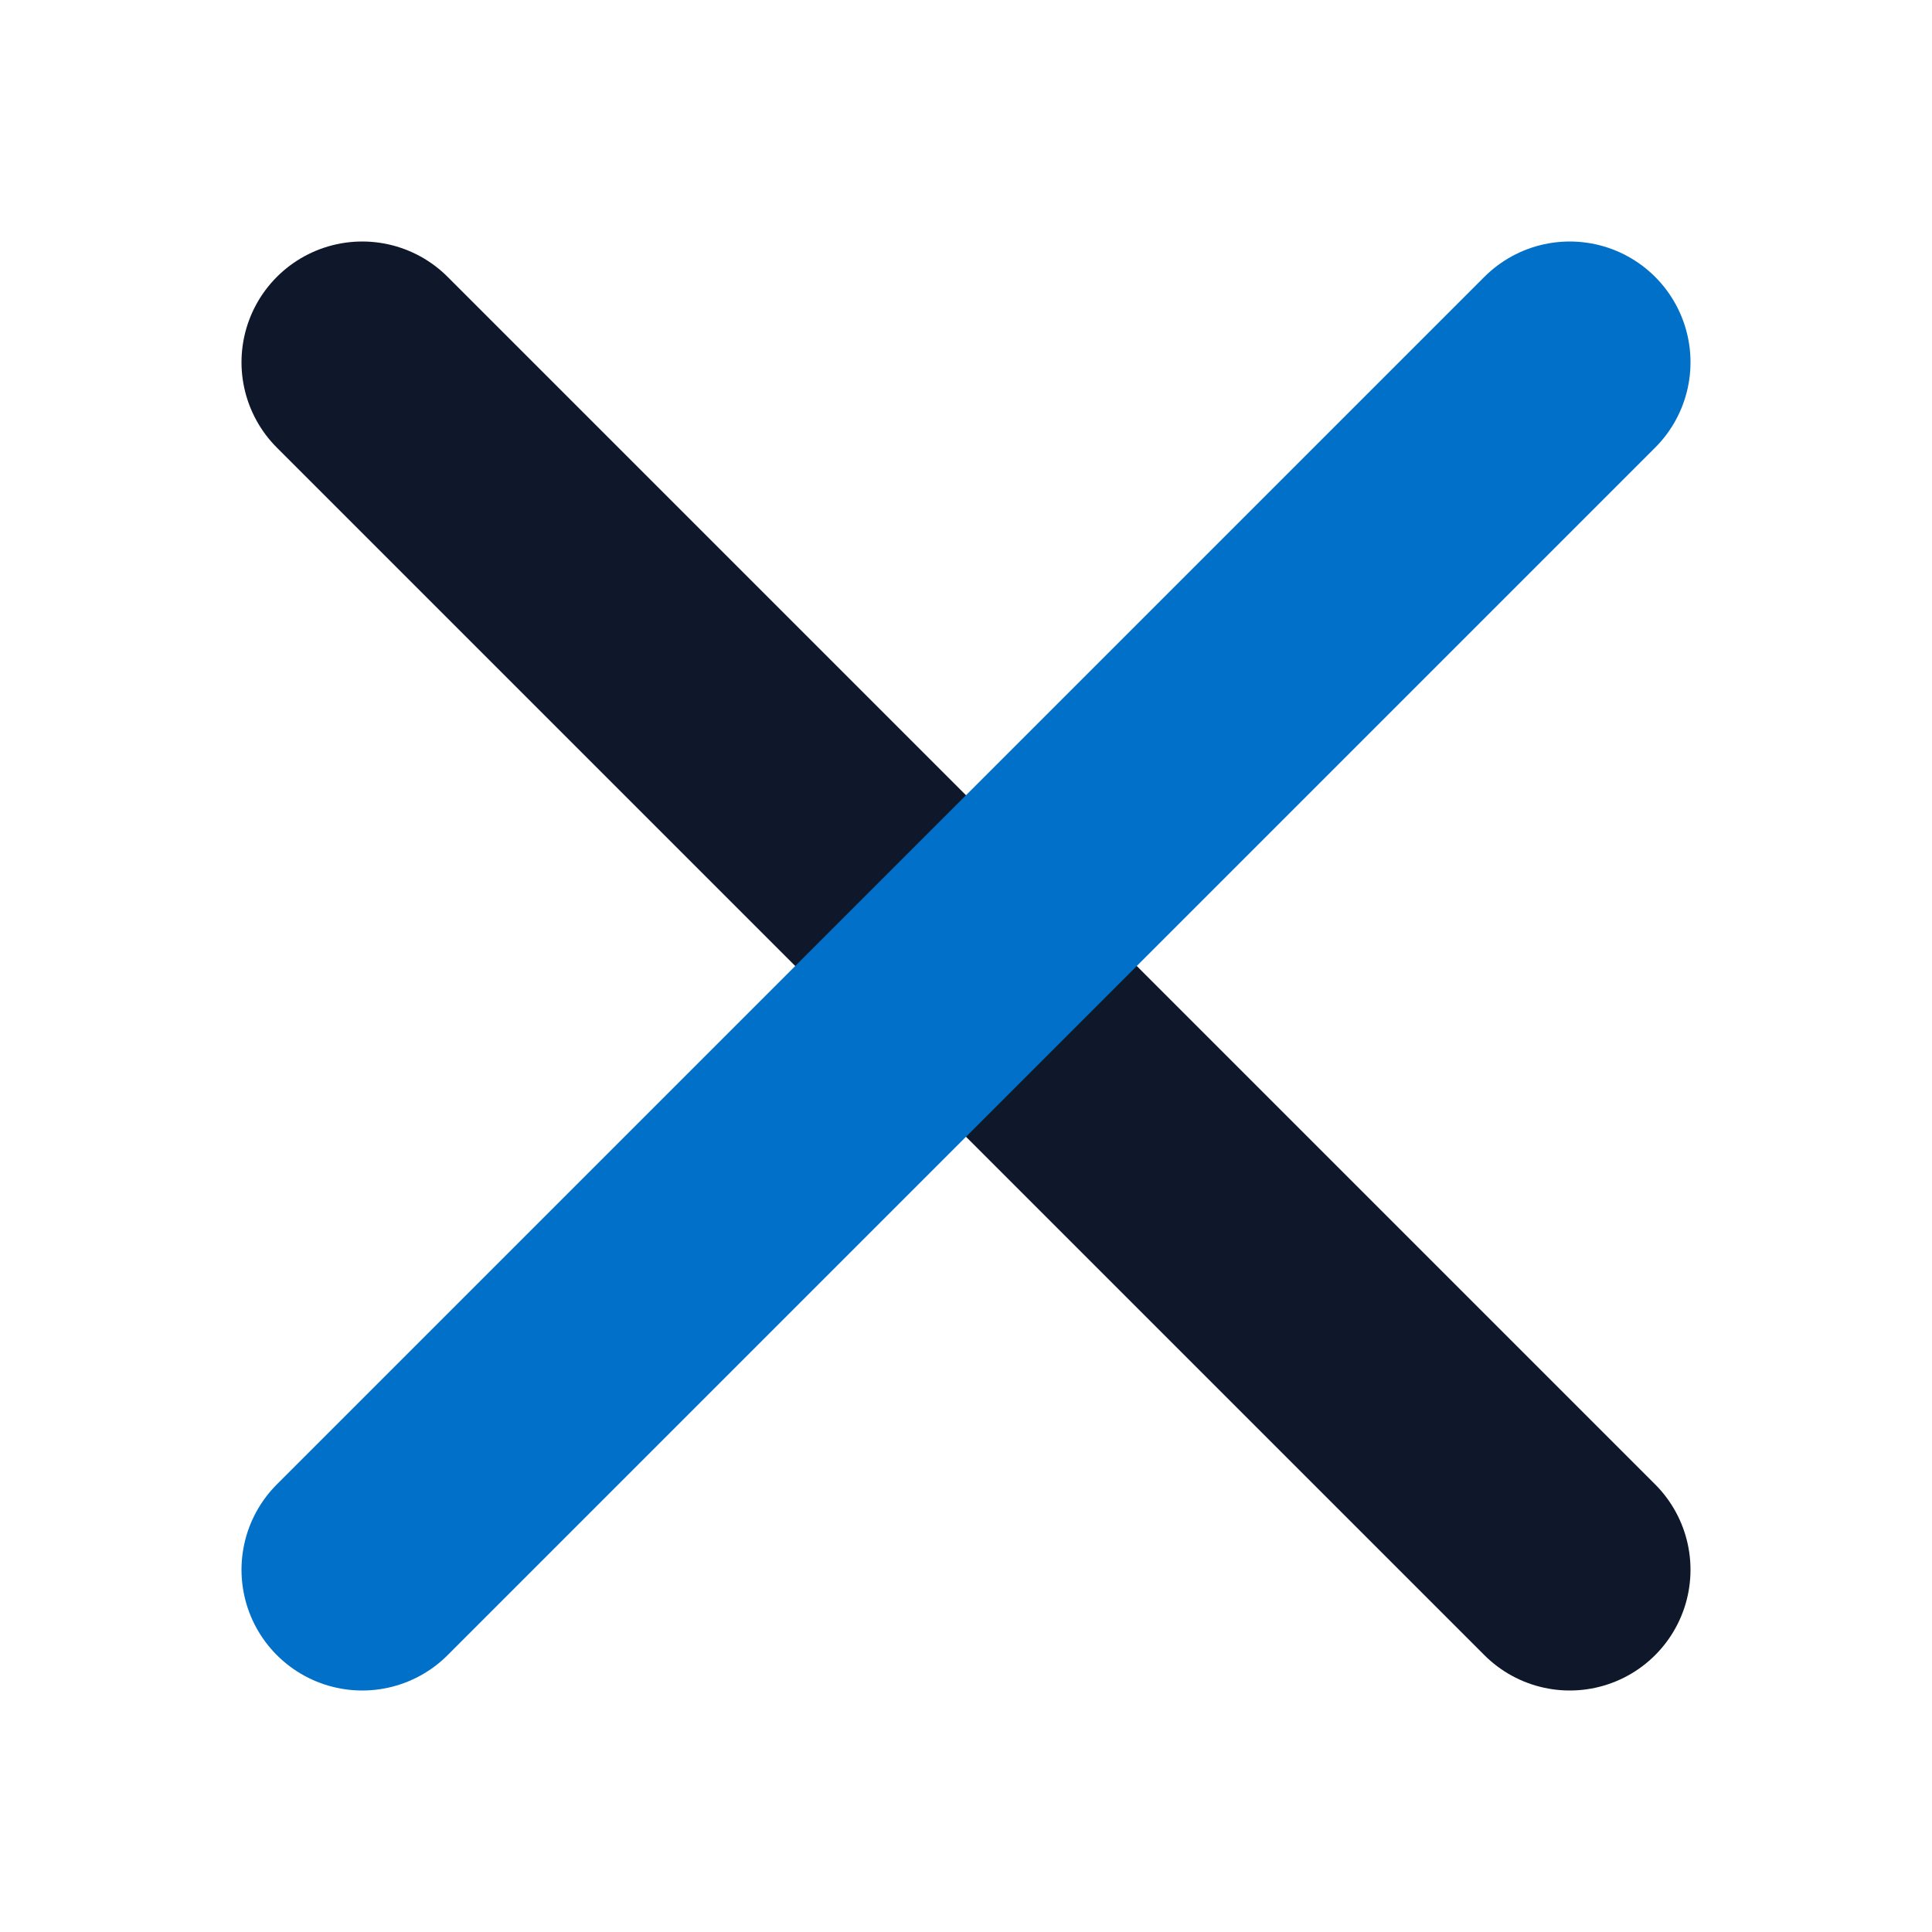
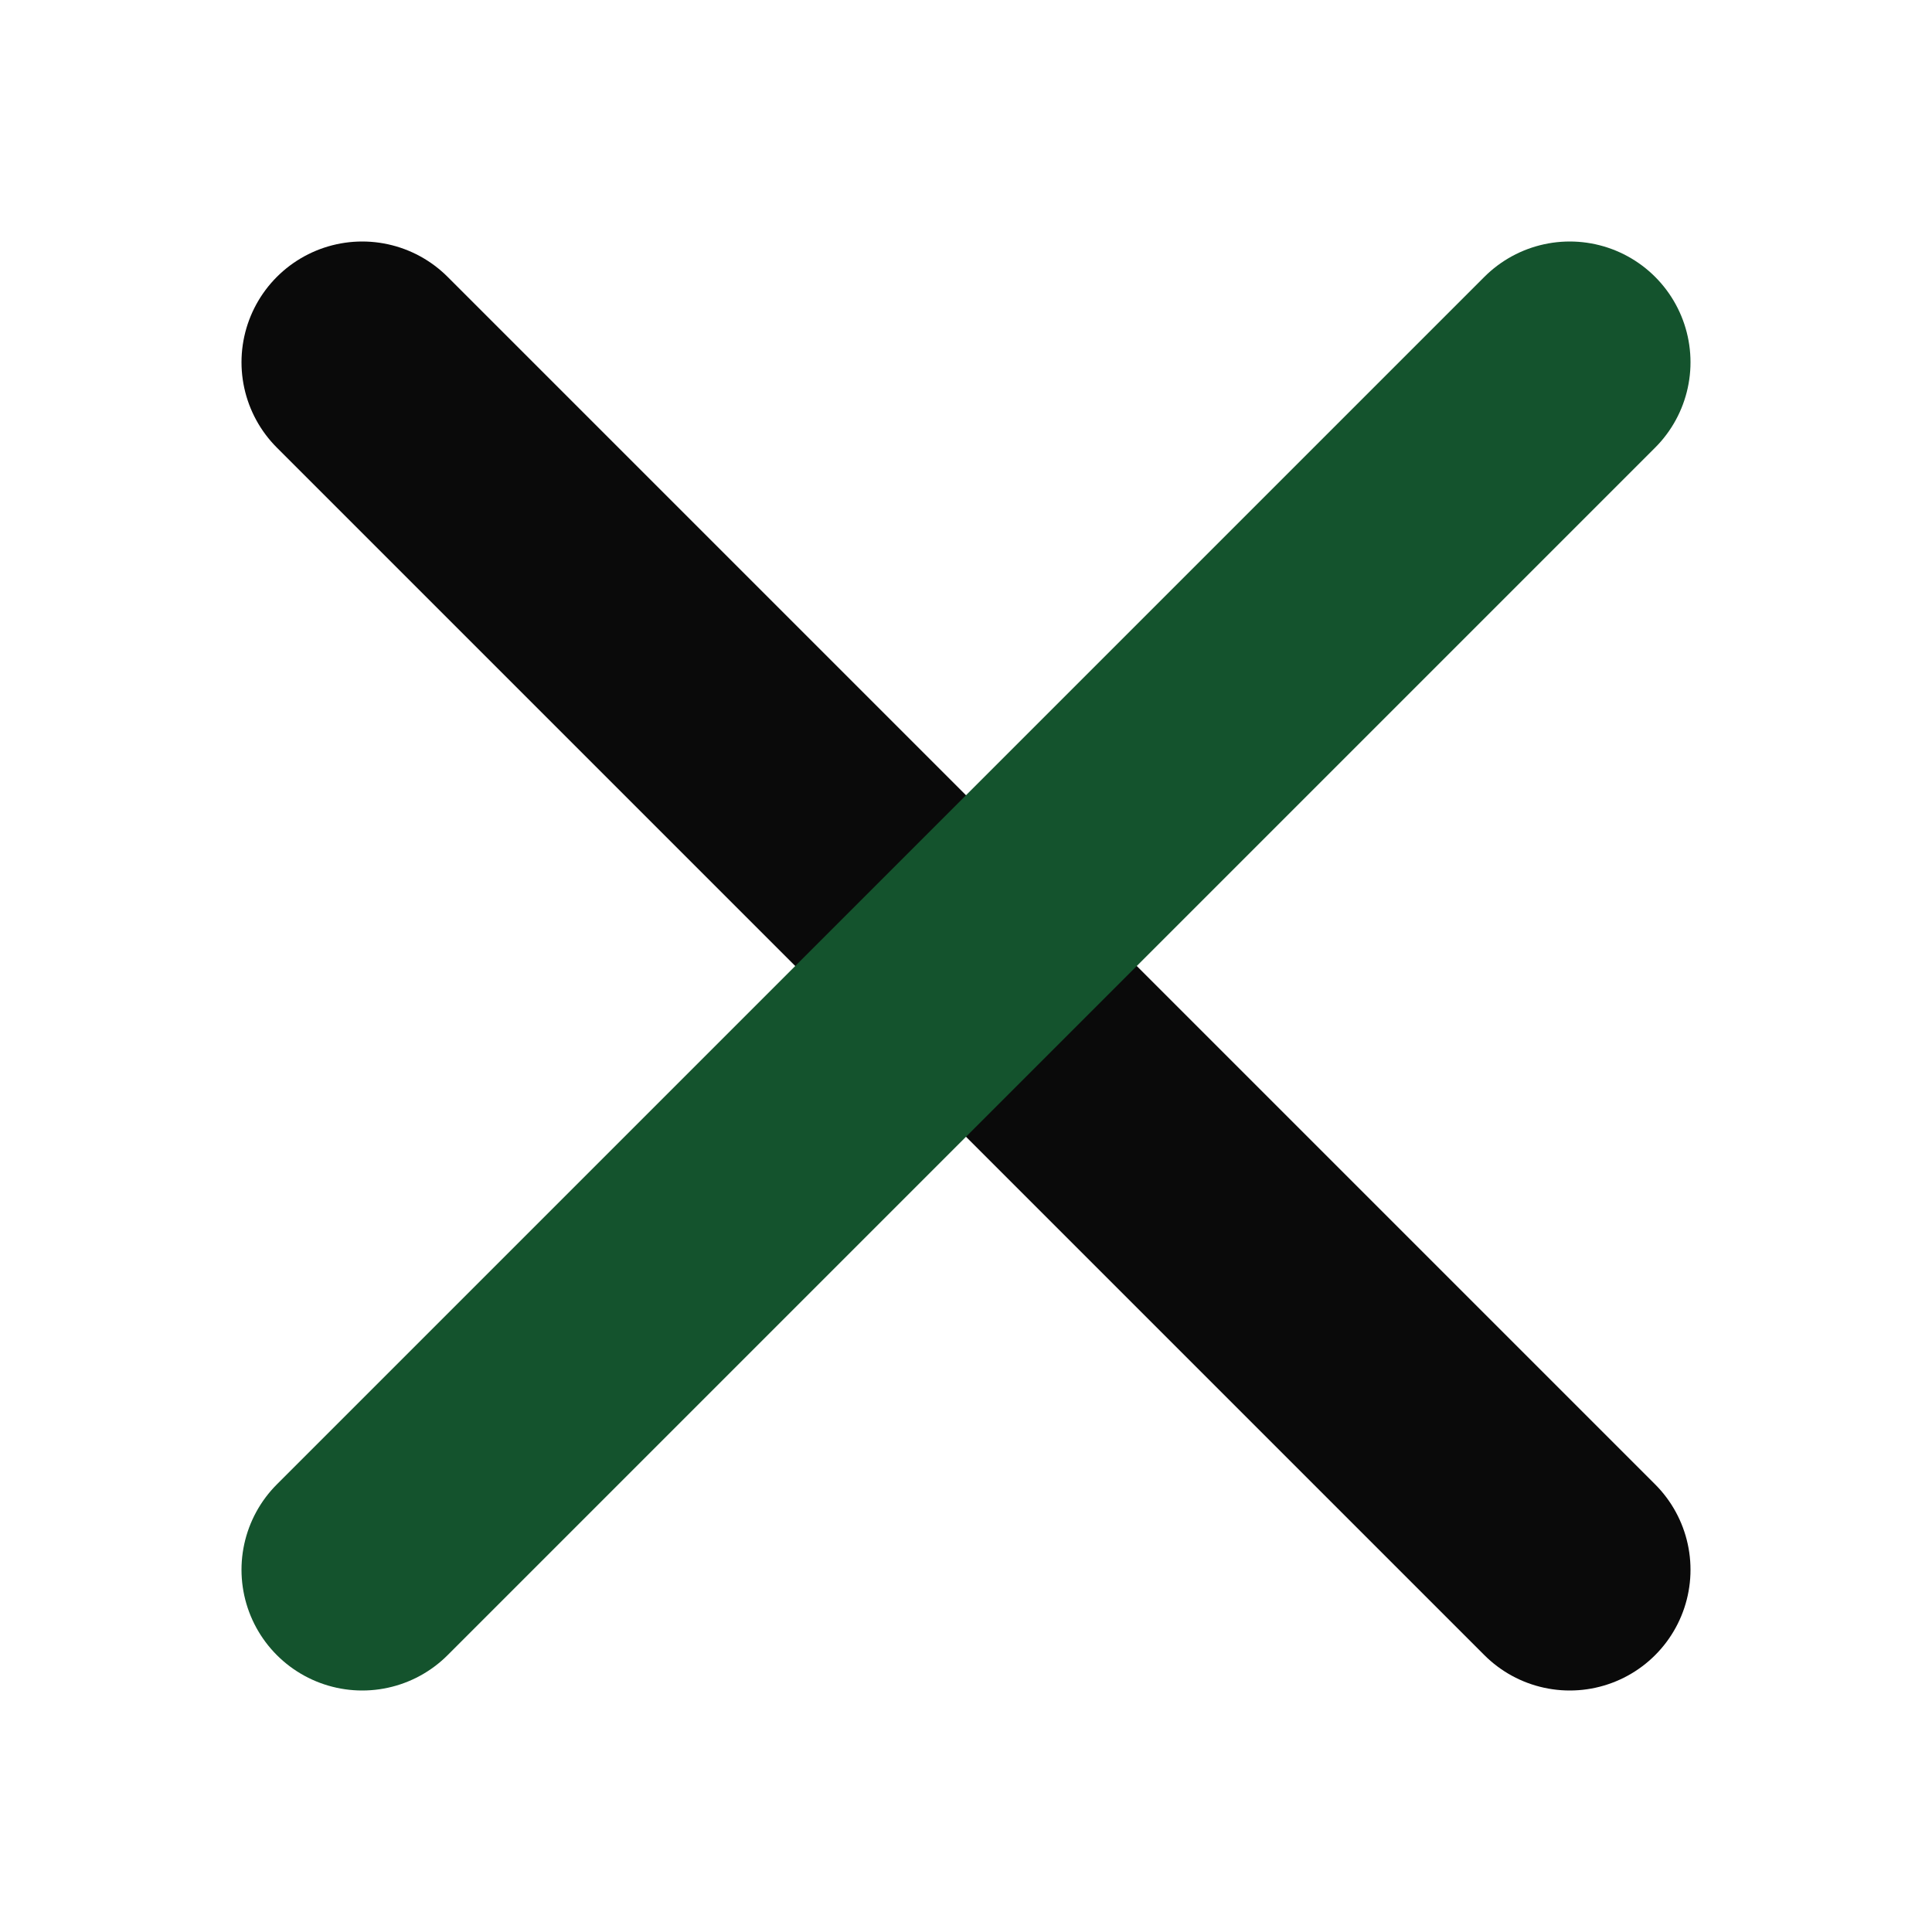
<svg xmlns="http://www.w3.org/2000/svg" viewBox="0 0 32 32">
-   <line x1="6" y1="6" x2="26" y2="26" stroke="#0f172a" stroke-width="4" stroke-linecap="round" />
-   <line x1="26" y1="6" x2="6" y2="26" stroke="#0070c9" stroke-width="4" stroke-linecap="round" />
+   <line x1="6" y1="6" x2="26" y2="26" stroke="#0a0a0a" stroke-width="4" stroke-linecap="round" />
+   <line x1="26" y1="6" x2="6" y2="26" stroke="#14532d" stroke-width="4" stroke-linecap="round" />
</svg>
